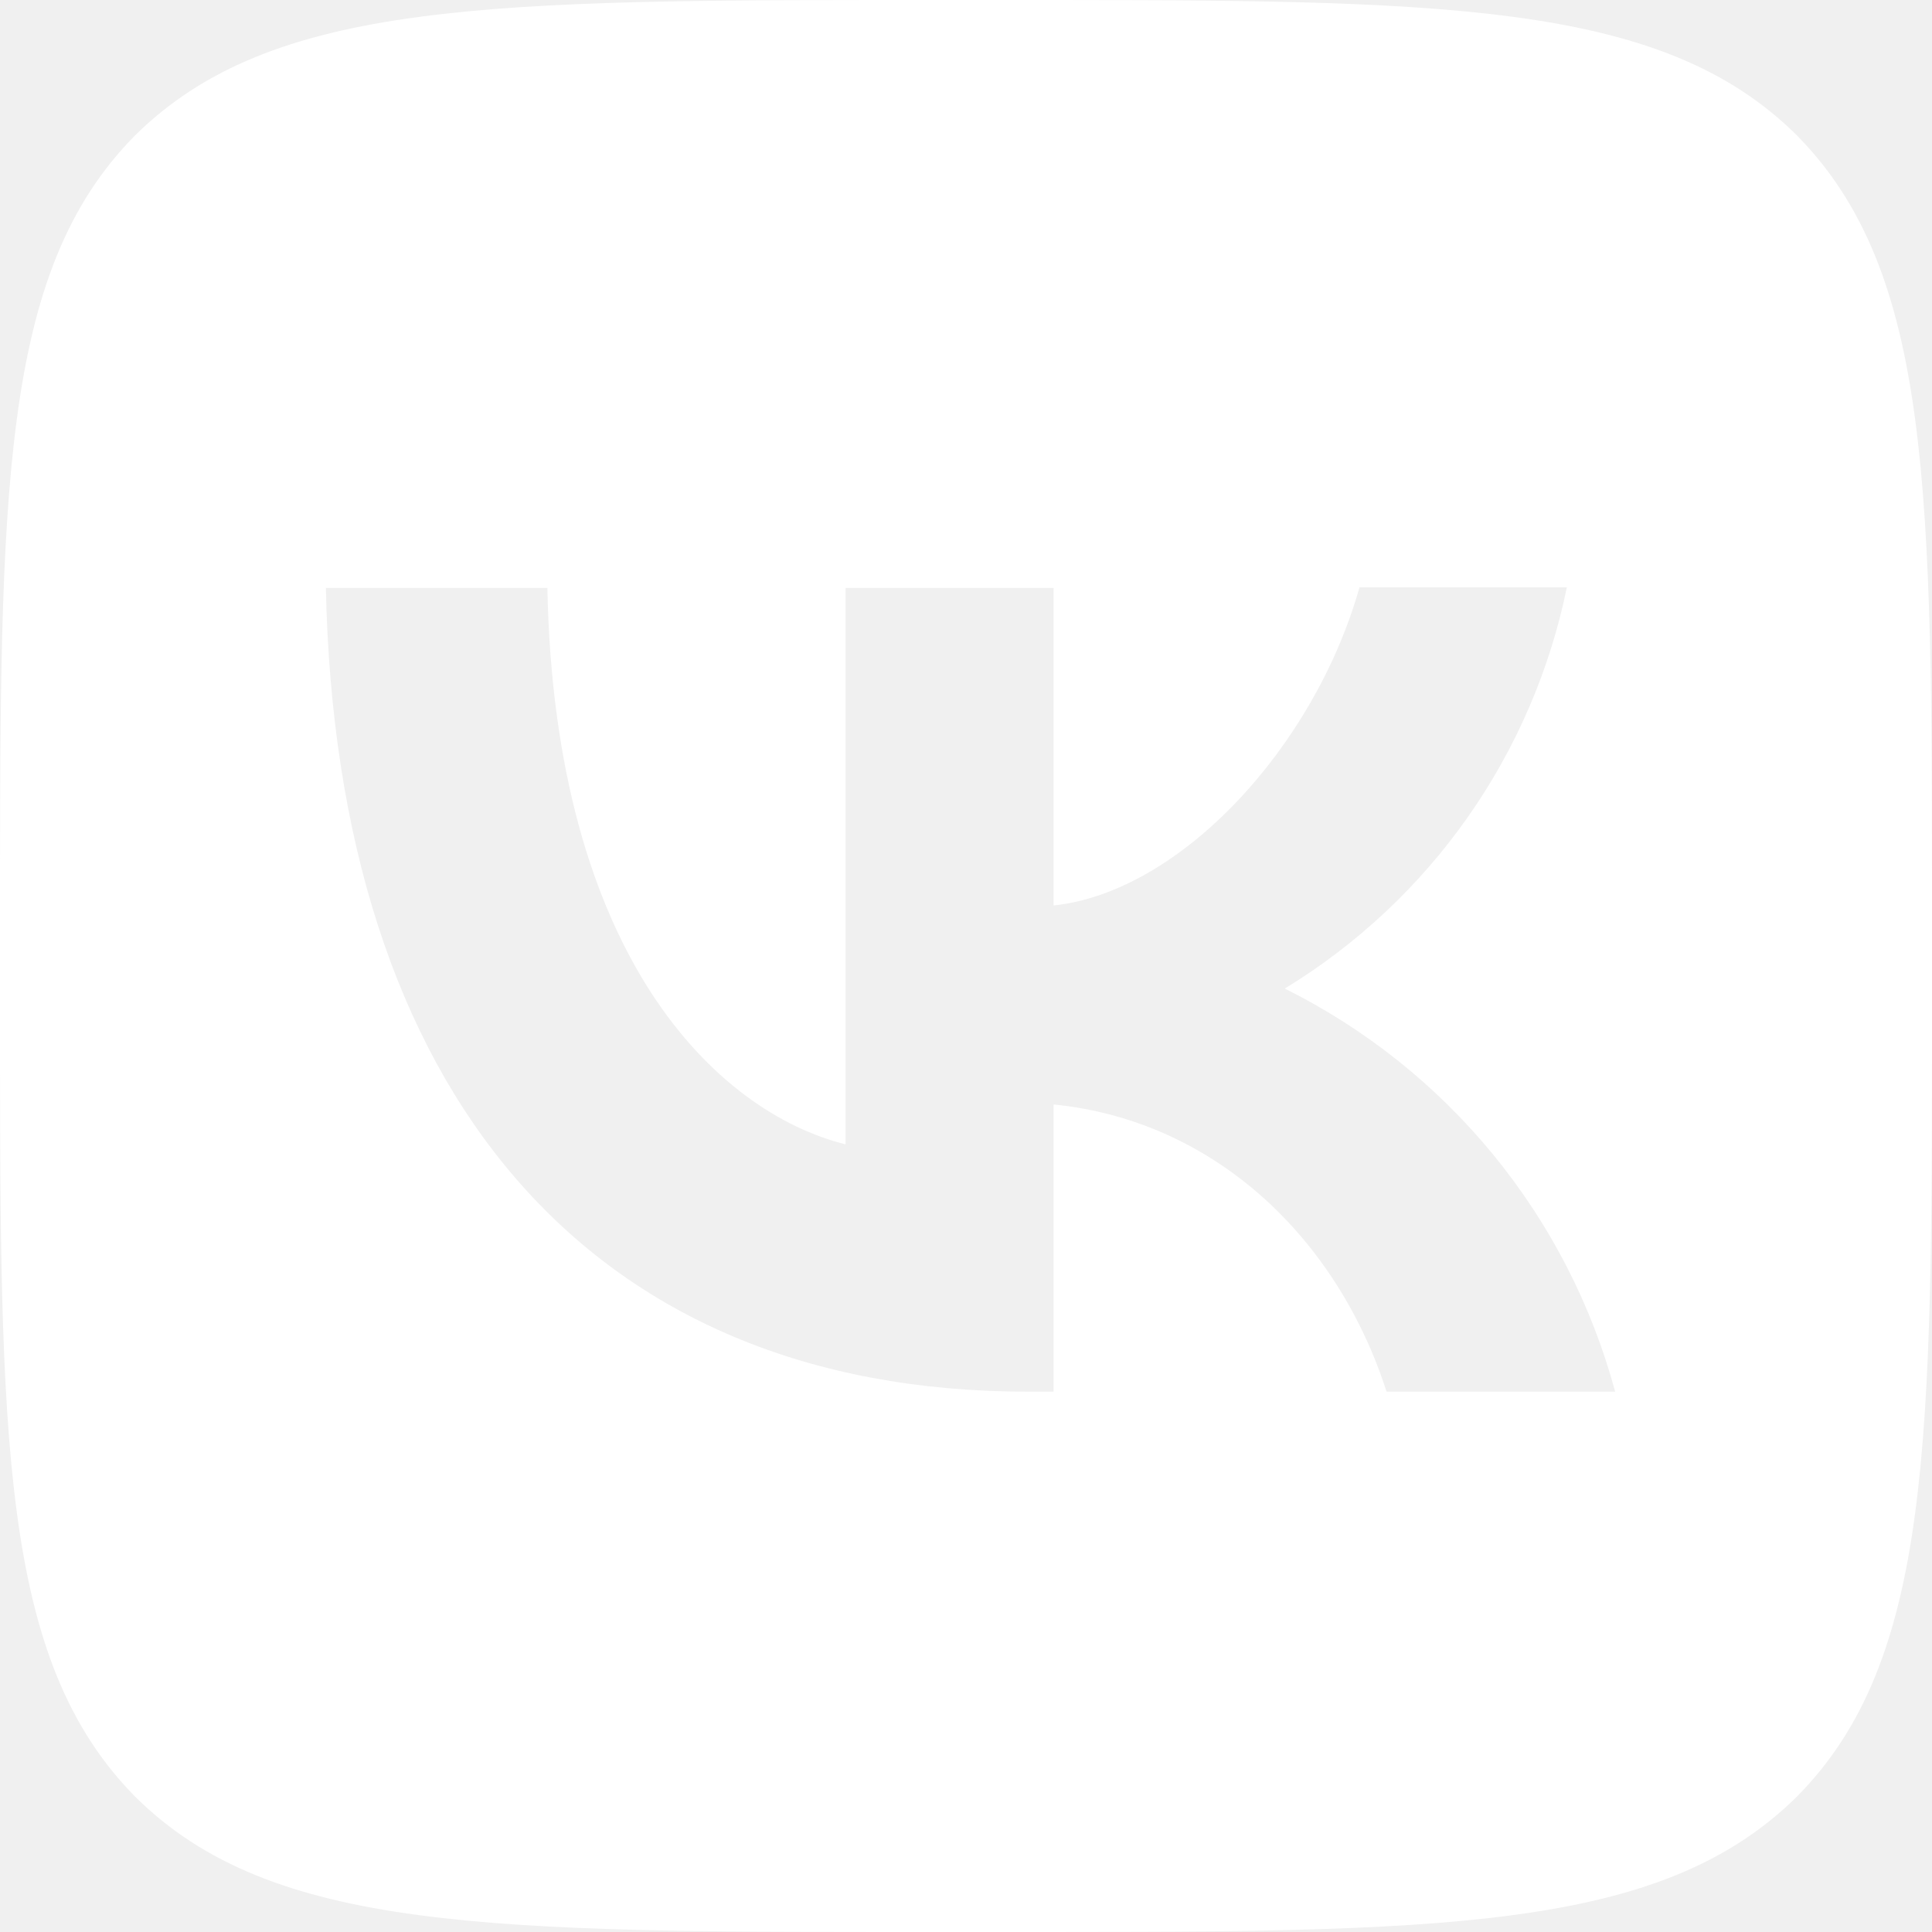
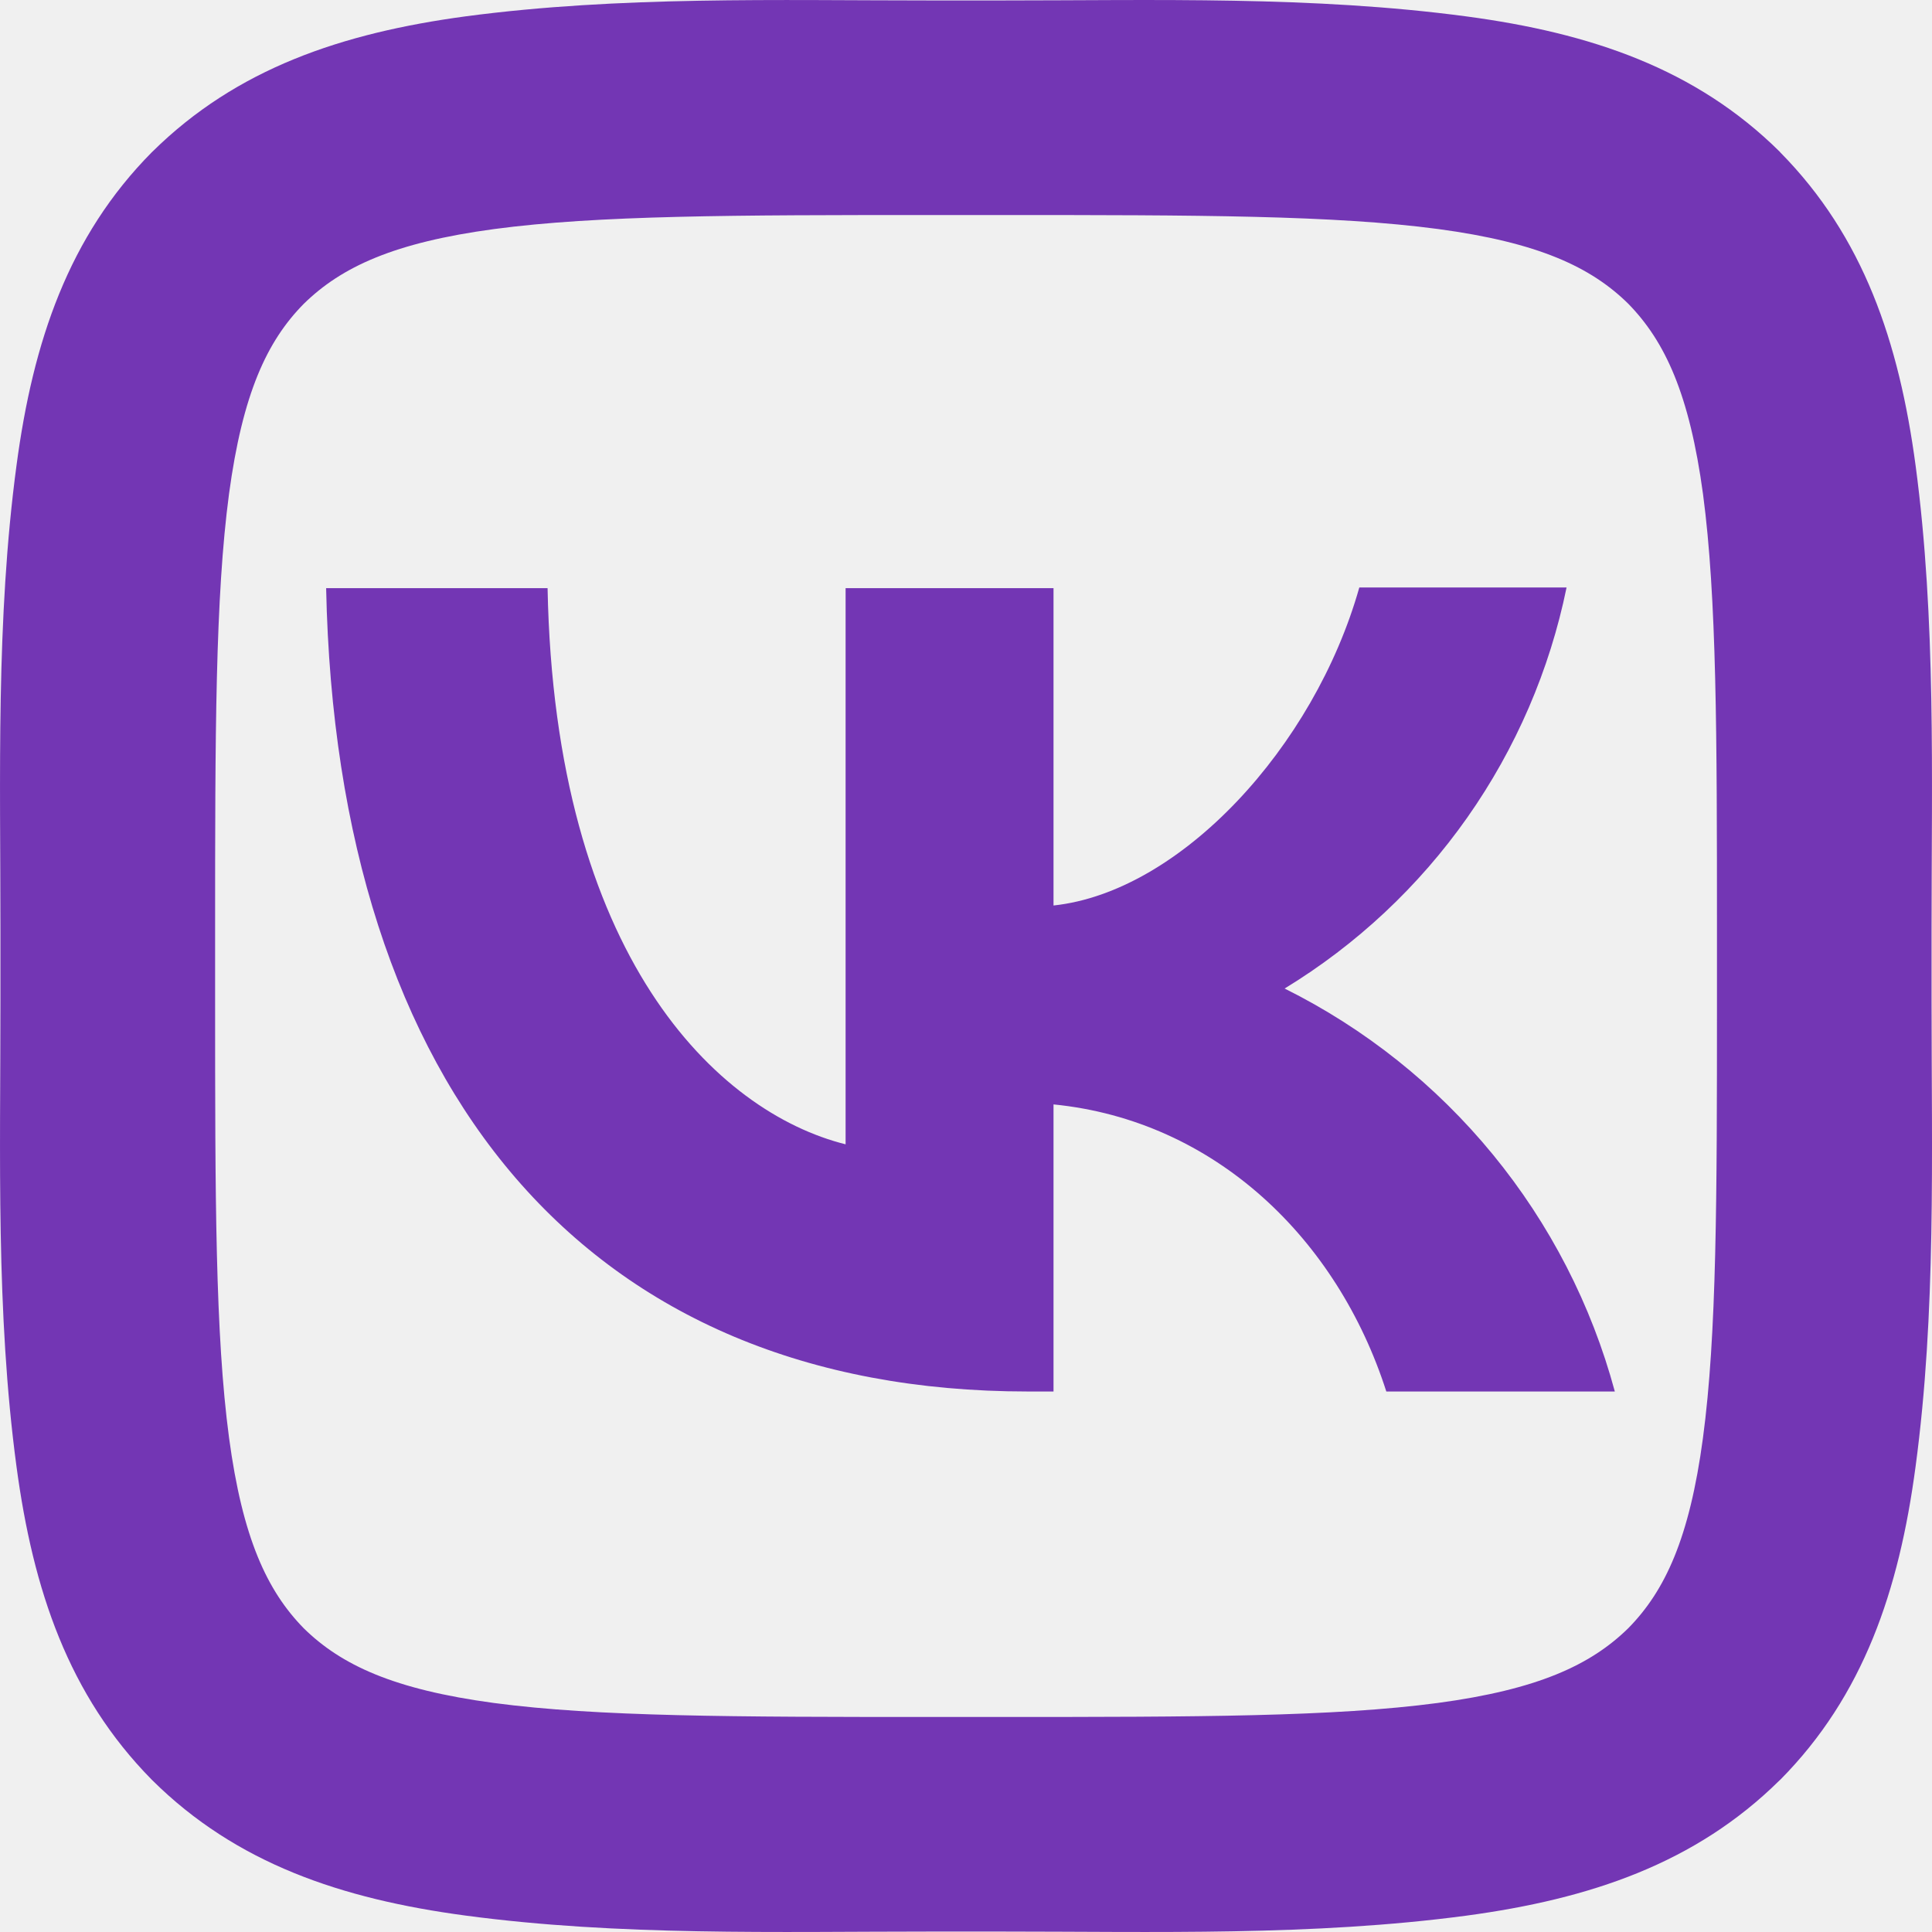
- <svg xmlns="http://www.w3.org/2000/svg" width="37" height="37" viewBox="0 0 37 37" fill="none">
-   <path d="M2.59 2.59C4.90083e-07 5.205 0 9.386 0 17.76V19.24C0 27.602 4.90083e-07 31.783 2.59 34.41C5.205 37 9.386 37 17.76 37H19.24C27.602 37 31.783 37 34.41 34.41C37 31.795 37 27.614 37 19.24V17.76C37 9.398 37 5.217 34.41 2.59C31.795 4.90083e-07 27.614 0 19.24 0H17.76C9.398 0 5.217 4.90083e-07 2.59 2.59ZM6.241 11.26H10.483C10.619 18.315 13.727 21.3 16.194 21.916V11.26H20.177V17.341C22.607 17.082 25.172 14.307 26.036 11.248H30.007C29.683 12.831 29.036 14.331 28.107 15.653C27.177 16.975 25.985 18.091 24.605 18.932C26.145 19.698 27.506 20.783 28.597 22.113C29.687 23.444 30.483 24.991 30.932 26.652H26.554C25.616 23.729 23.273 21.46 20.177 21.152V26.652H19.684C11.248 26.652 6.438 20.88 6.241 11.26Z" fill="white" />
+ <svg xmlns="http://www.w3.org/2000/svg" width="47" height="47" viewBox="0 0 47 47" fill="none">
+   <path d="M7.389 7.392C6.491 8.302 5.901 9.581 5.572 12.011C5.236 14.53 5.233 17.865 5.233 22.665V24.335C5.233 29.127 5.236 32.46 5.572 34.976C5.899 37.408 6.491 38.695 7.392 39.614C8.305 40.509 9.584 41.101 12.011 41.428C14.53 41.764 17.865 41.769 22.665 41.769H24.335C29.127 41.769 32.459 41.764 34.978 41.428C37.408 41.101 38.694 40.509 39.613 39.608C40.508 38.697 41.101 37.419 41.427 34.989C41.766 32.47 41.769 29.135 41.769 24.335V22.665C41.769 17.873 41.764 14.54 41.43 12.024C41.101 9.592 40.508 8.305 39.608 7.386C38.697 6.491 37.418 5.899 34.989 5.572C32.47 5.236 29.134 5.231 24.335 5.231H22.665C17.873 5.231 14.54 5.236 12.024 5.572C9.592 5.899 8.308 6.491 7.389 7.392ZM22.665 0.011H24.335C28.106 0.011 31.935 -0.101 35.68 0.4C38.697 0.804 41.252 1.668 43.293 3.688L43.314 3.712C45.331 5.758 46.198 8.313 46.602 11.332C47.101 15.073 46.989 18.899 46.989 22.665V24.335C46.989 28.104 47.104 31.933 46.6 35.68C46.198 38.697 45.331 41.253 43.311 43.294L43.288 43.314C41.244 45.332 38.689 46.196 35.667 46.603C31.927 47.101 28.101 46.989 24.335 46.989H22.665C18.896 46.989 15.067 47.101 11.322 46.6C8.302 46.196 5.747 45.332 3.709 43.312L3.685 43.288C1.671 41.242 0.804 38.687 0.4 35.667C-0.101 31.93 0.011 28.104 0.011 24.335V22.665C0.011 18.896 -0.101 15.067 0.402 11.319C0.804 8.302 1.671 5.747 3.691 3.706L3.712 3.686C5.758 1.668 8.313 0.804 11.332 0.397C15.075 -0.099 18.901 0.011 22.665 0.011ZM7.934 14.308C8.185 26.522 14.292 33.851 25.003 33.851H25.629V26.867C29.56 27.258 32.535 30.14 33.725 33.851H39.284C38.715 31.742 37.704 29.778 36.319 28.088C34.934 26.398 33.207 25.021 31.251 24.048C33.003 22.981 34.517 21.563 35.697 19.885C36.877 18.206 37.699 16.302 38.11 14.292H33.068C31.971 18.176 28.714 21.699 25.629 22.028V14.308H20.571V27.838C17.44 27.055 13.493 23.265 13.321 14.308H7.934Z" fill="#7336B4" />
</svg>
